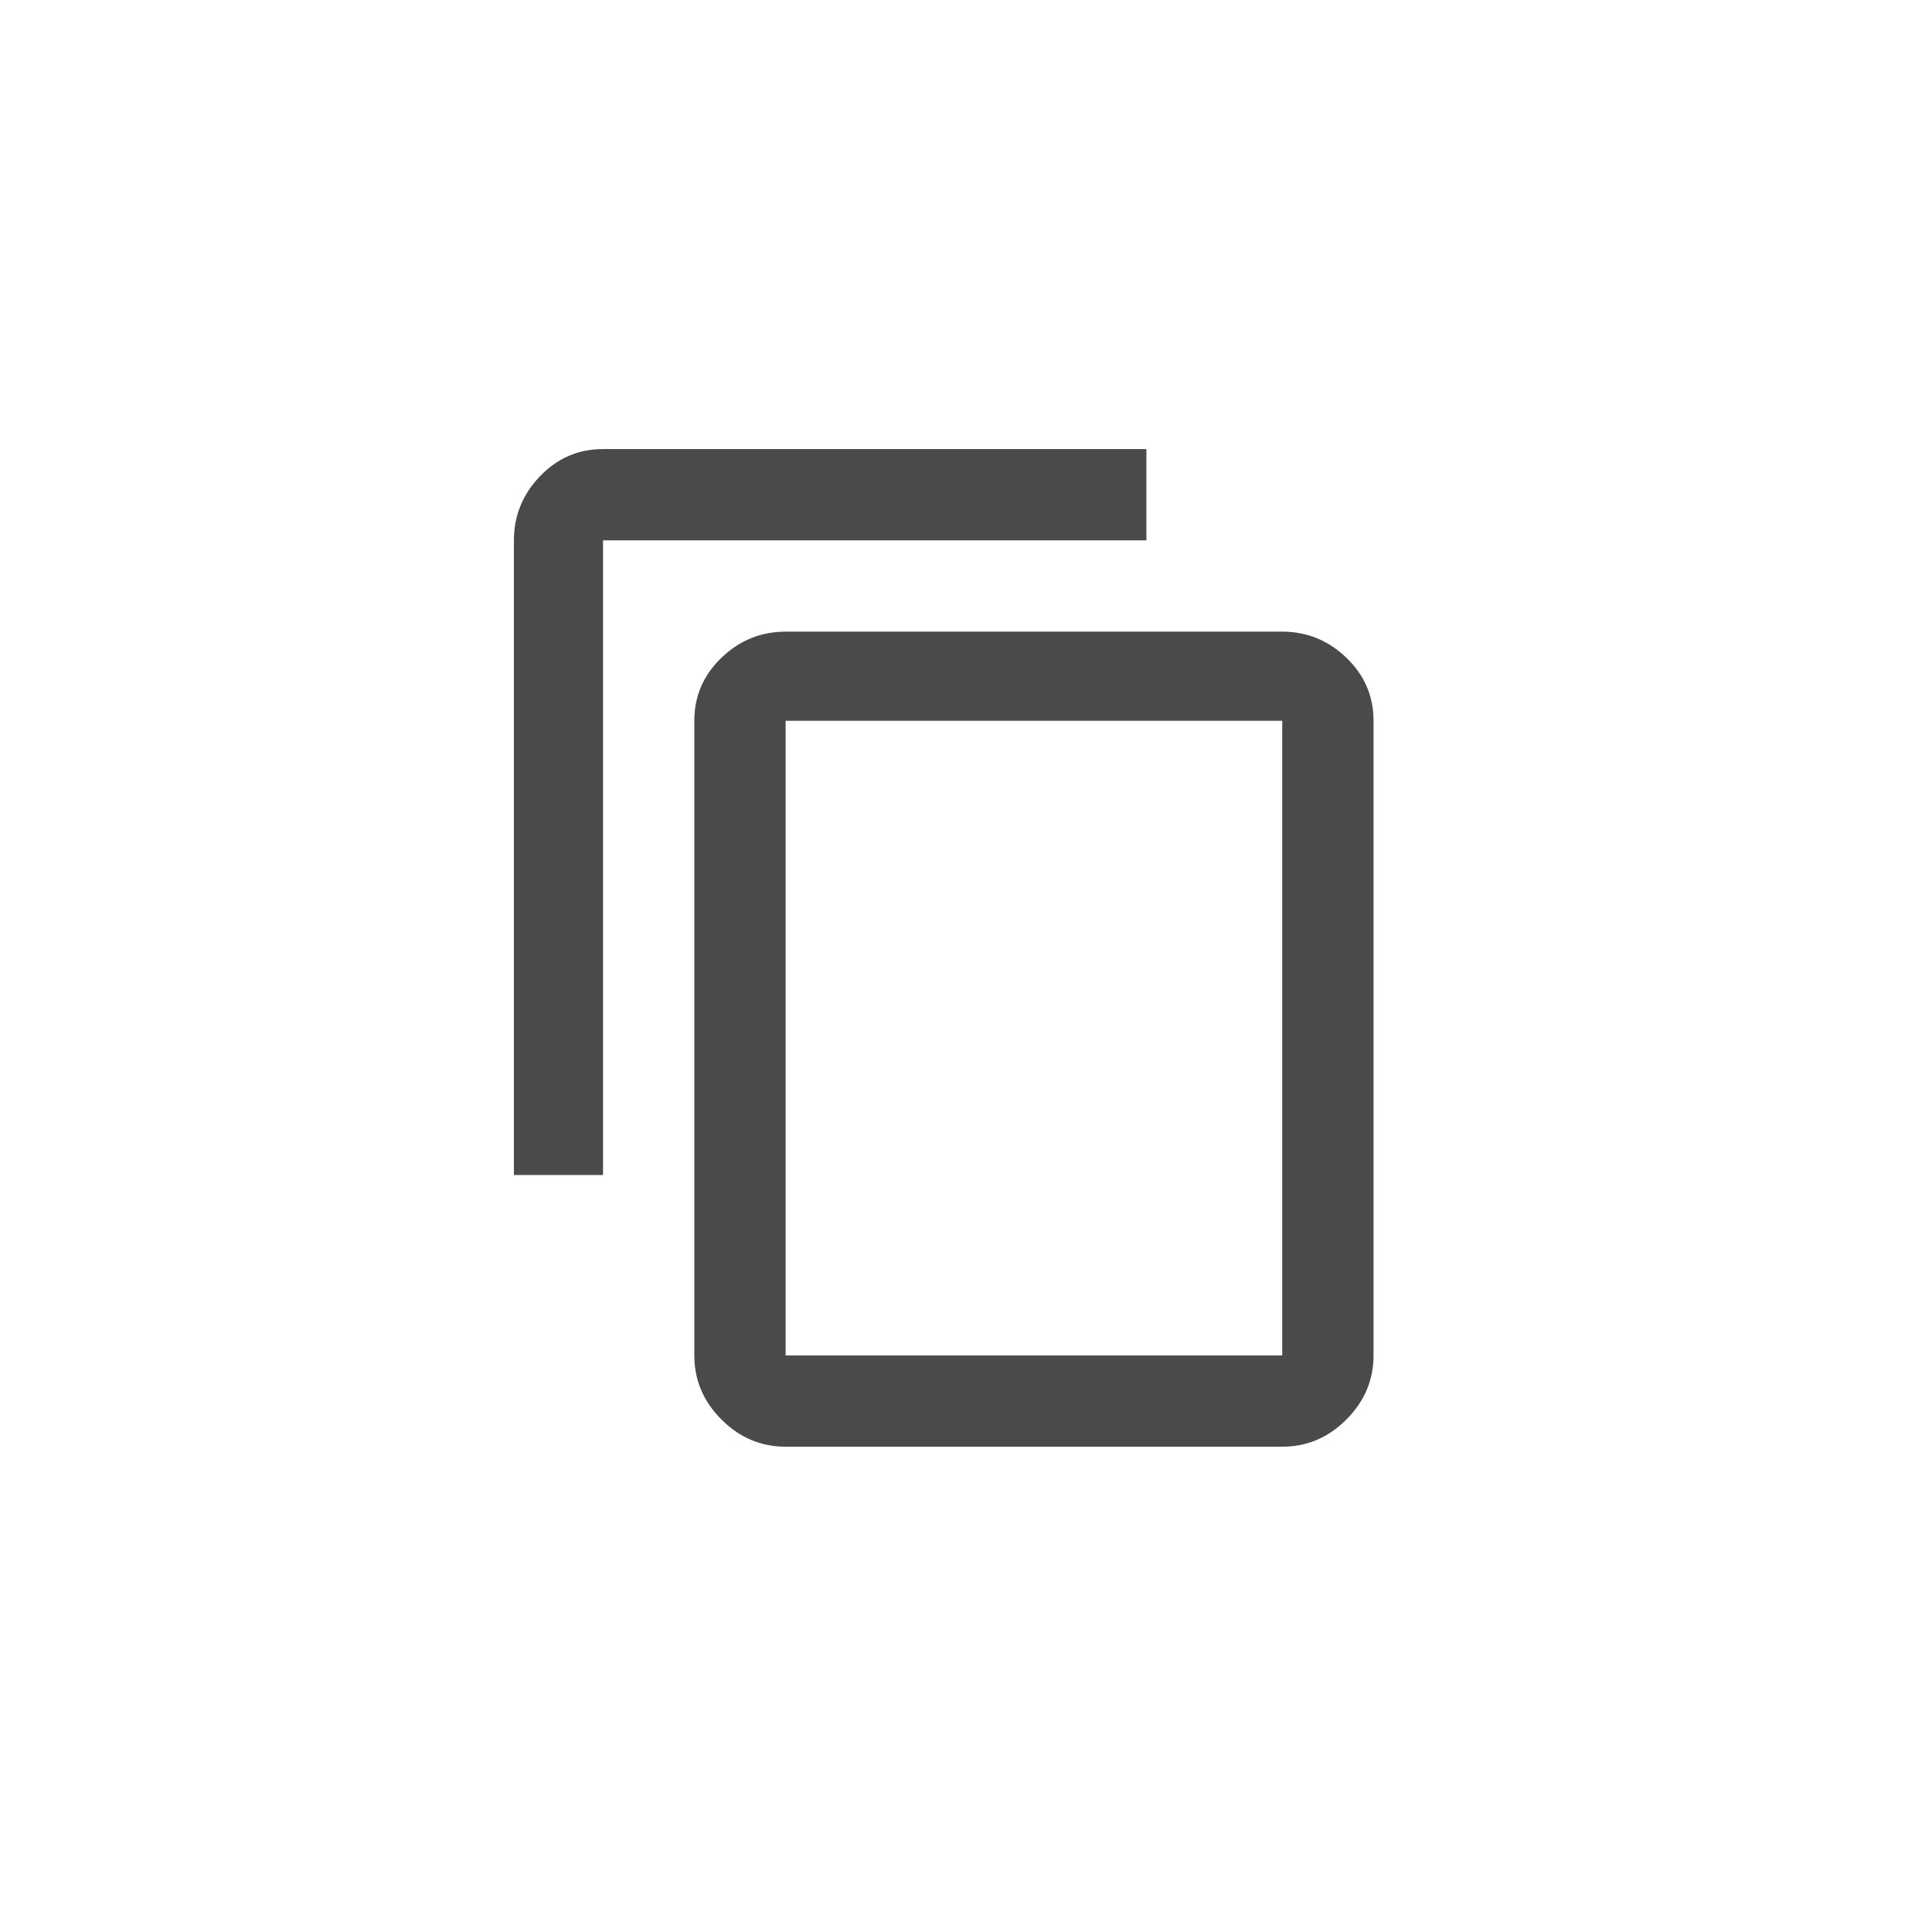
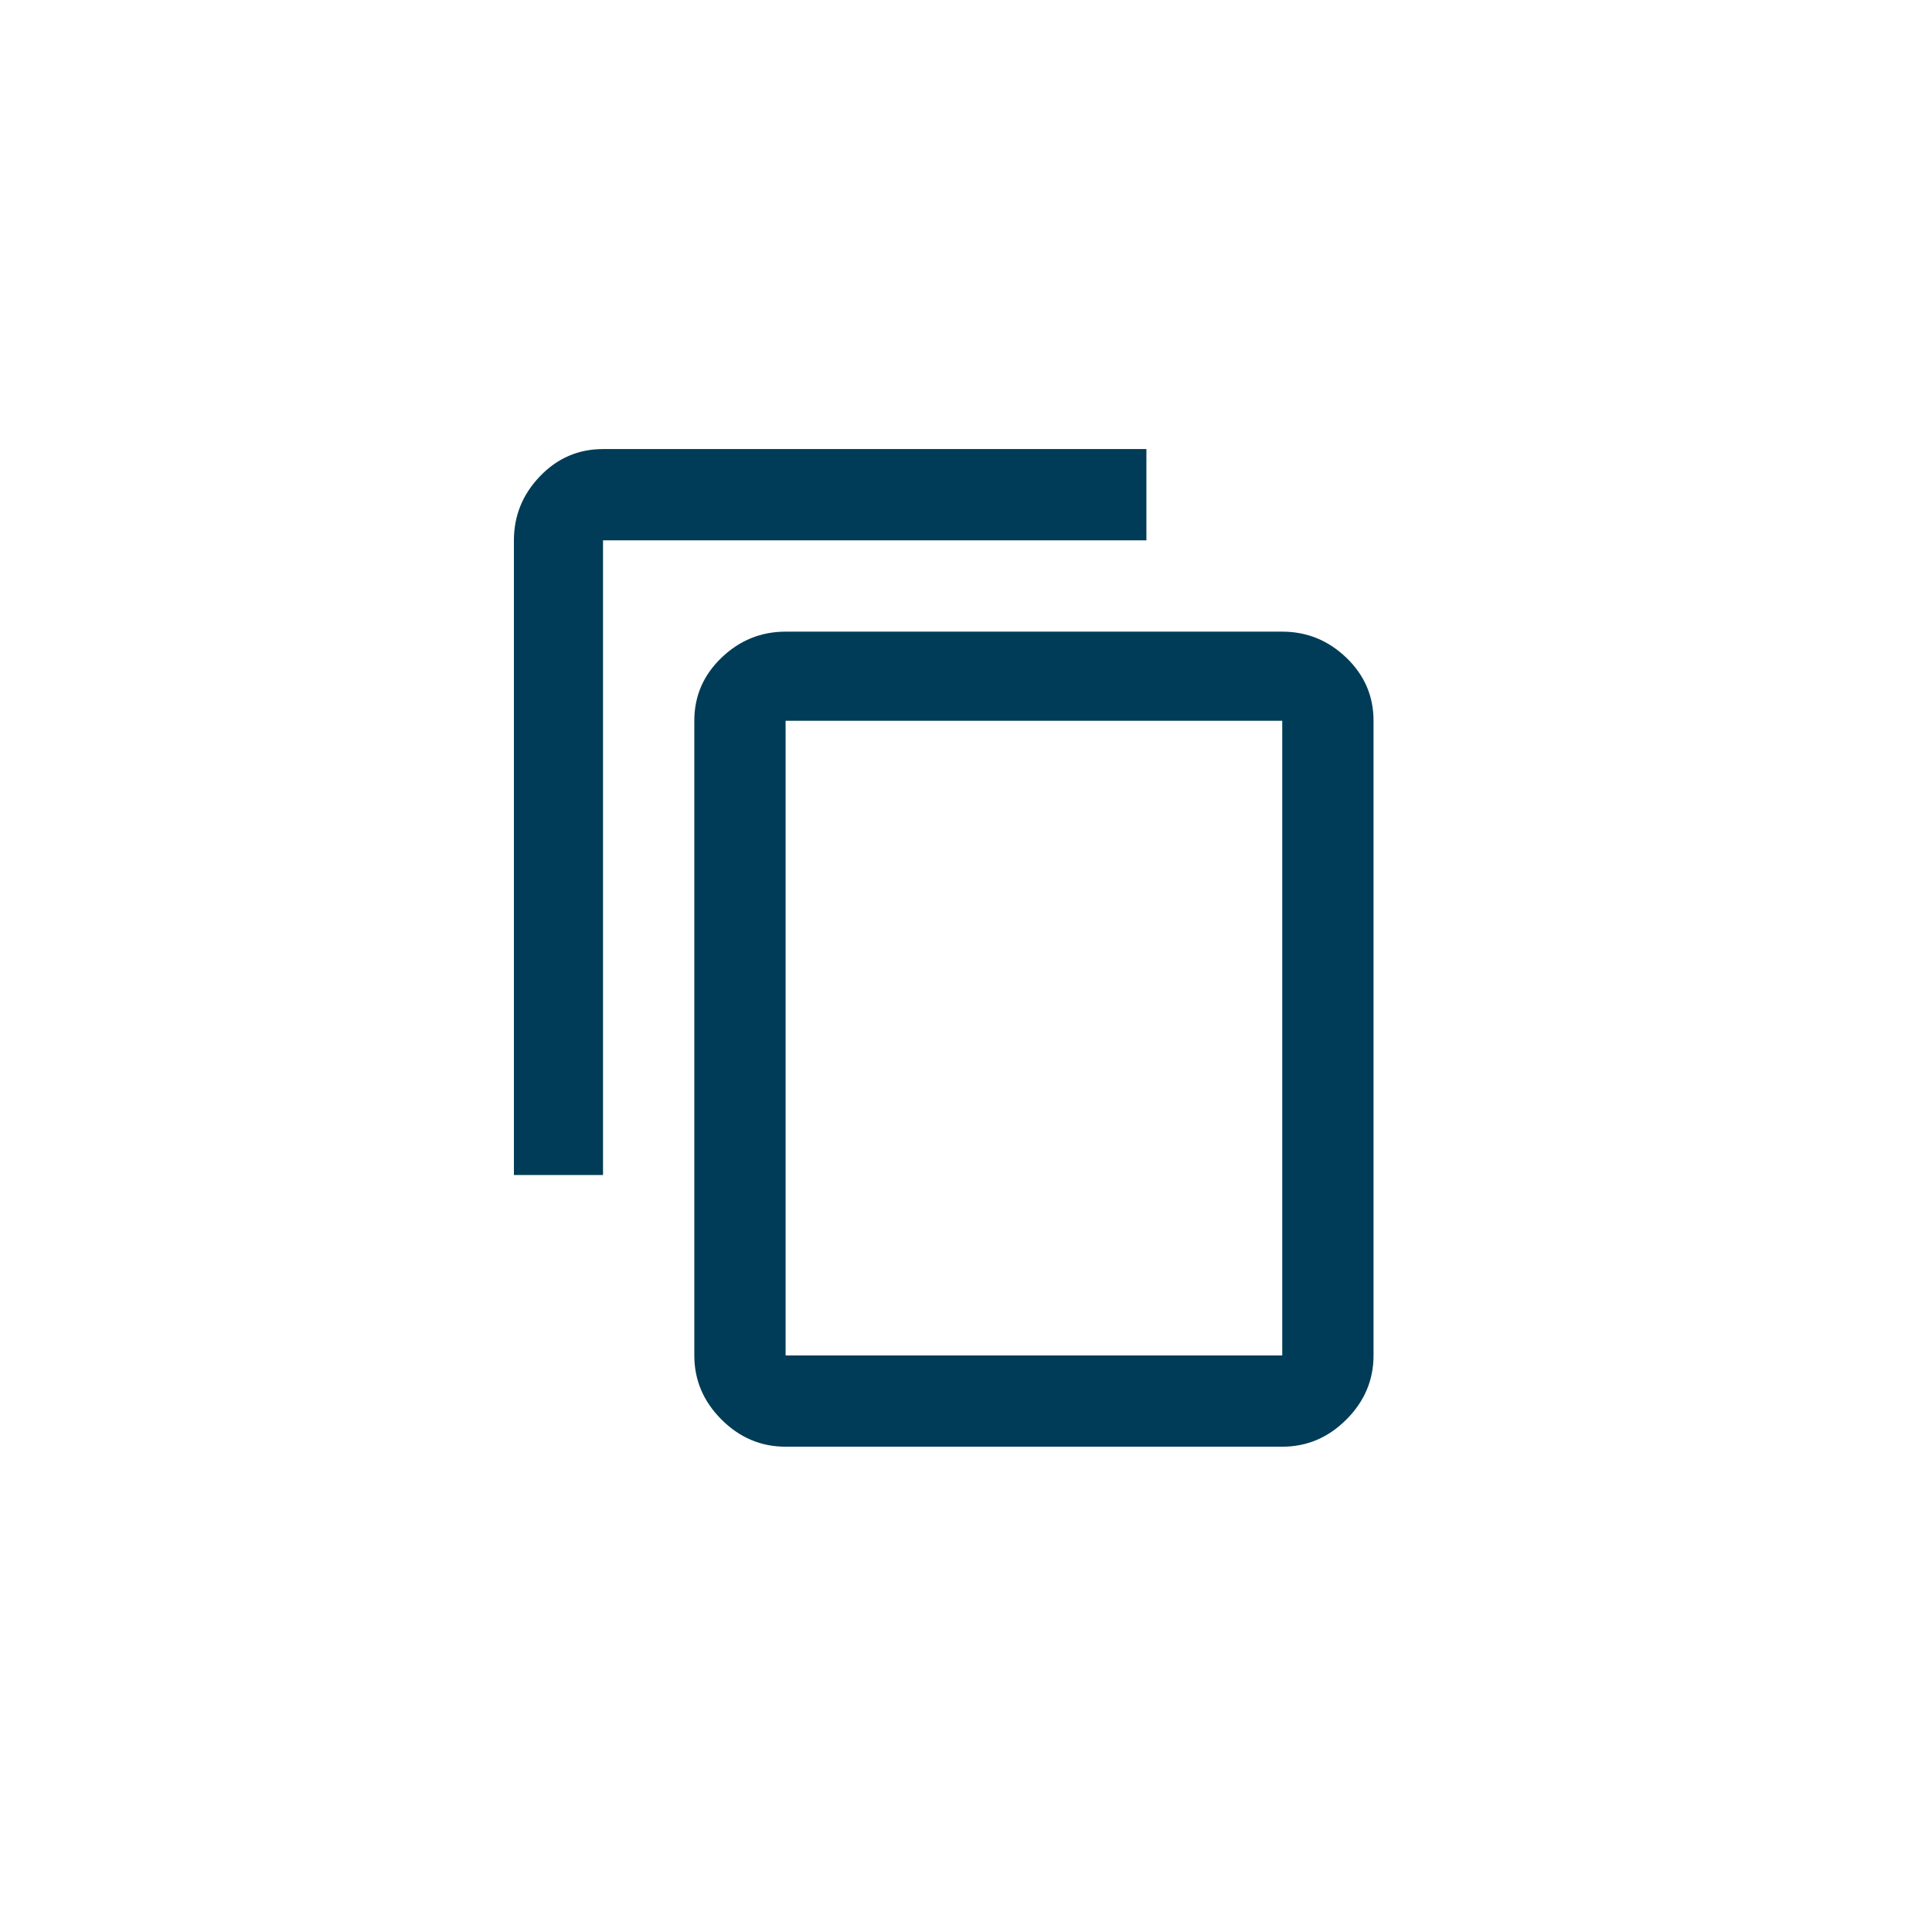
<svg xmlns="http://www.w3.org/2000/svg" width="32px" height="32px" viewBox="0 0 32 32" version="1.1">
-   <g id="icon-copy" stroke="none" stroke-width="1" fill="none" fill-rule="evenodd">
-     <g transform="translate(8, 7)" fill="#4A4A4A" fill-rule="nonzero" id="Duplicate">
+   <g id="icon-copy" stroke="none" stroke-width="1" fill="#003C57" fill-rule="evenodd">
+     <g transform="translate(8, 7)" fill="#003C57" fill-rule="nonzero" id="Duplicate">
      <path d="M13.238,15.45 L13.238,4.938 L5.012,4.938 L5.012,15.45 L13.238,15.45 Z M13.238,3.462 C13.646,3.462 14,3.606 14.3,3.894 C14.6,4.182 14.75,4.53 14.75,4.938 L14.75,15.45 C14.75,15.858 14.6,16.212 14.3,16.512 C14,16.812 13.646,16.962 13.238,16.962 L5.012,16.962 C4.604,16.962 4.25,16.812 3.95,16.512 C3.65,16.212 3.5,15.858 3.5,15.45 L3.5,4.938 C3.5,4.53 3.65,4.182 3.95,3.894 C4.25,3.606 4.604,3.462 5.012,3.462 L13.238,3.462 Z M10.988,0.438 L10.988,1.95 L1.988,1.95 L1.988,12.462 L0.512,12.462 L0.512,1.95 C0.512,1.542 0.656,1.188 0.944,0.888 C1.232,0.588 1.58,0.438 1.988,0.438 L10.988,0.438 Z" />
    </g>
  </g>
</svg>
